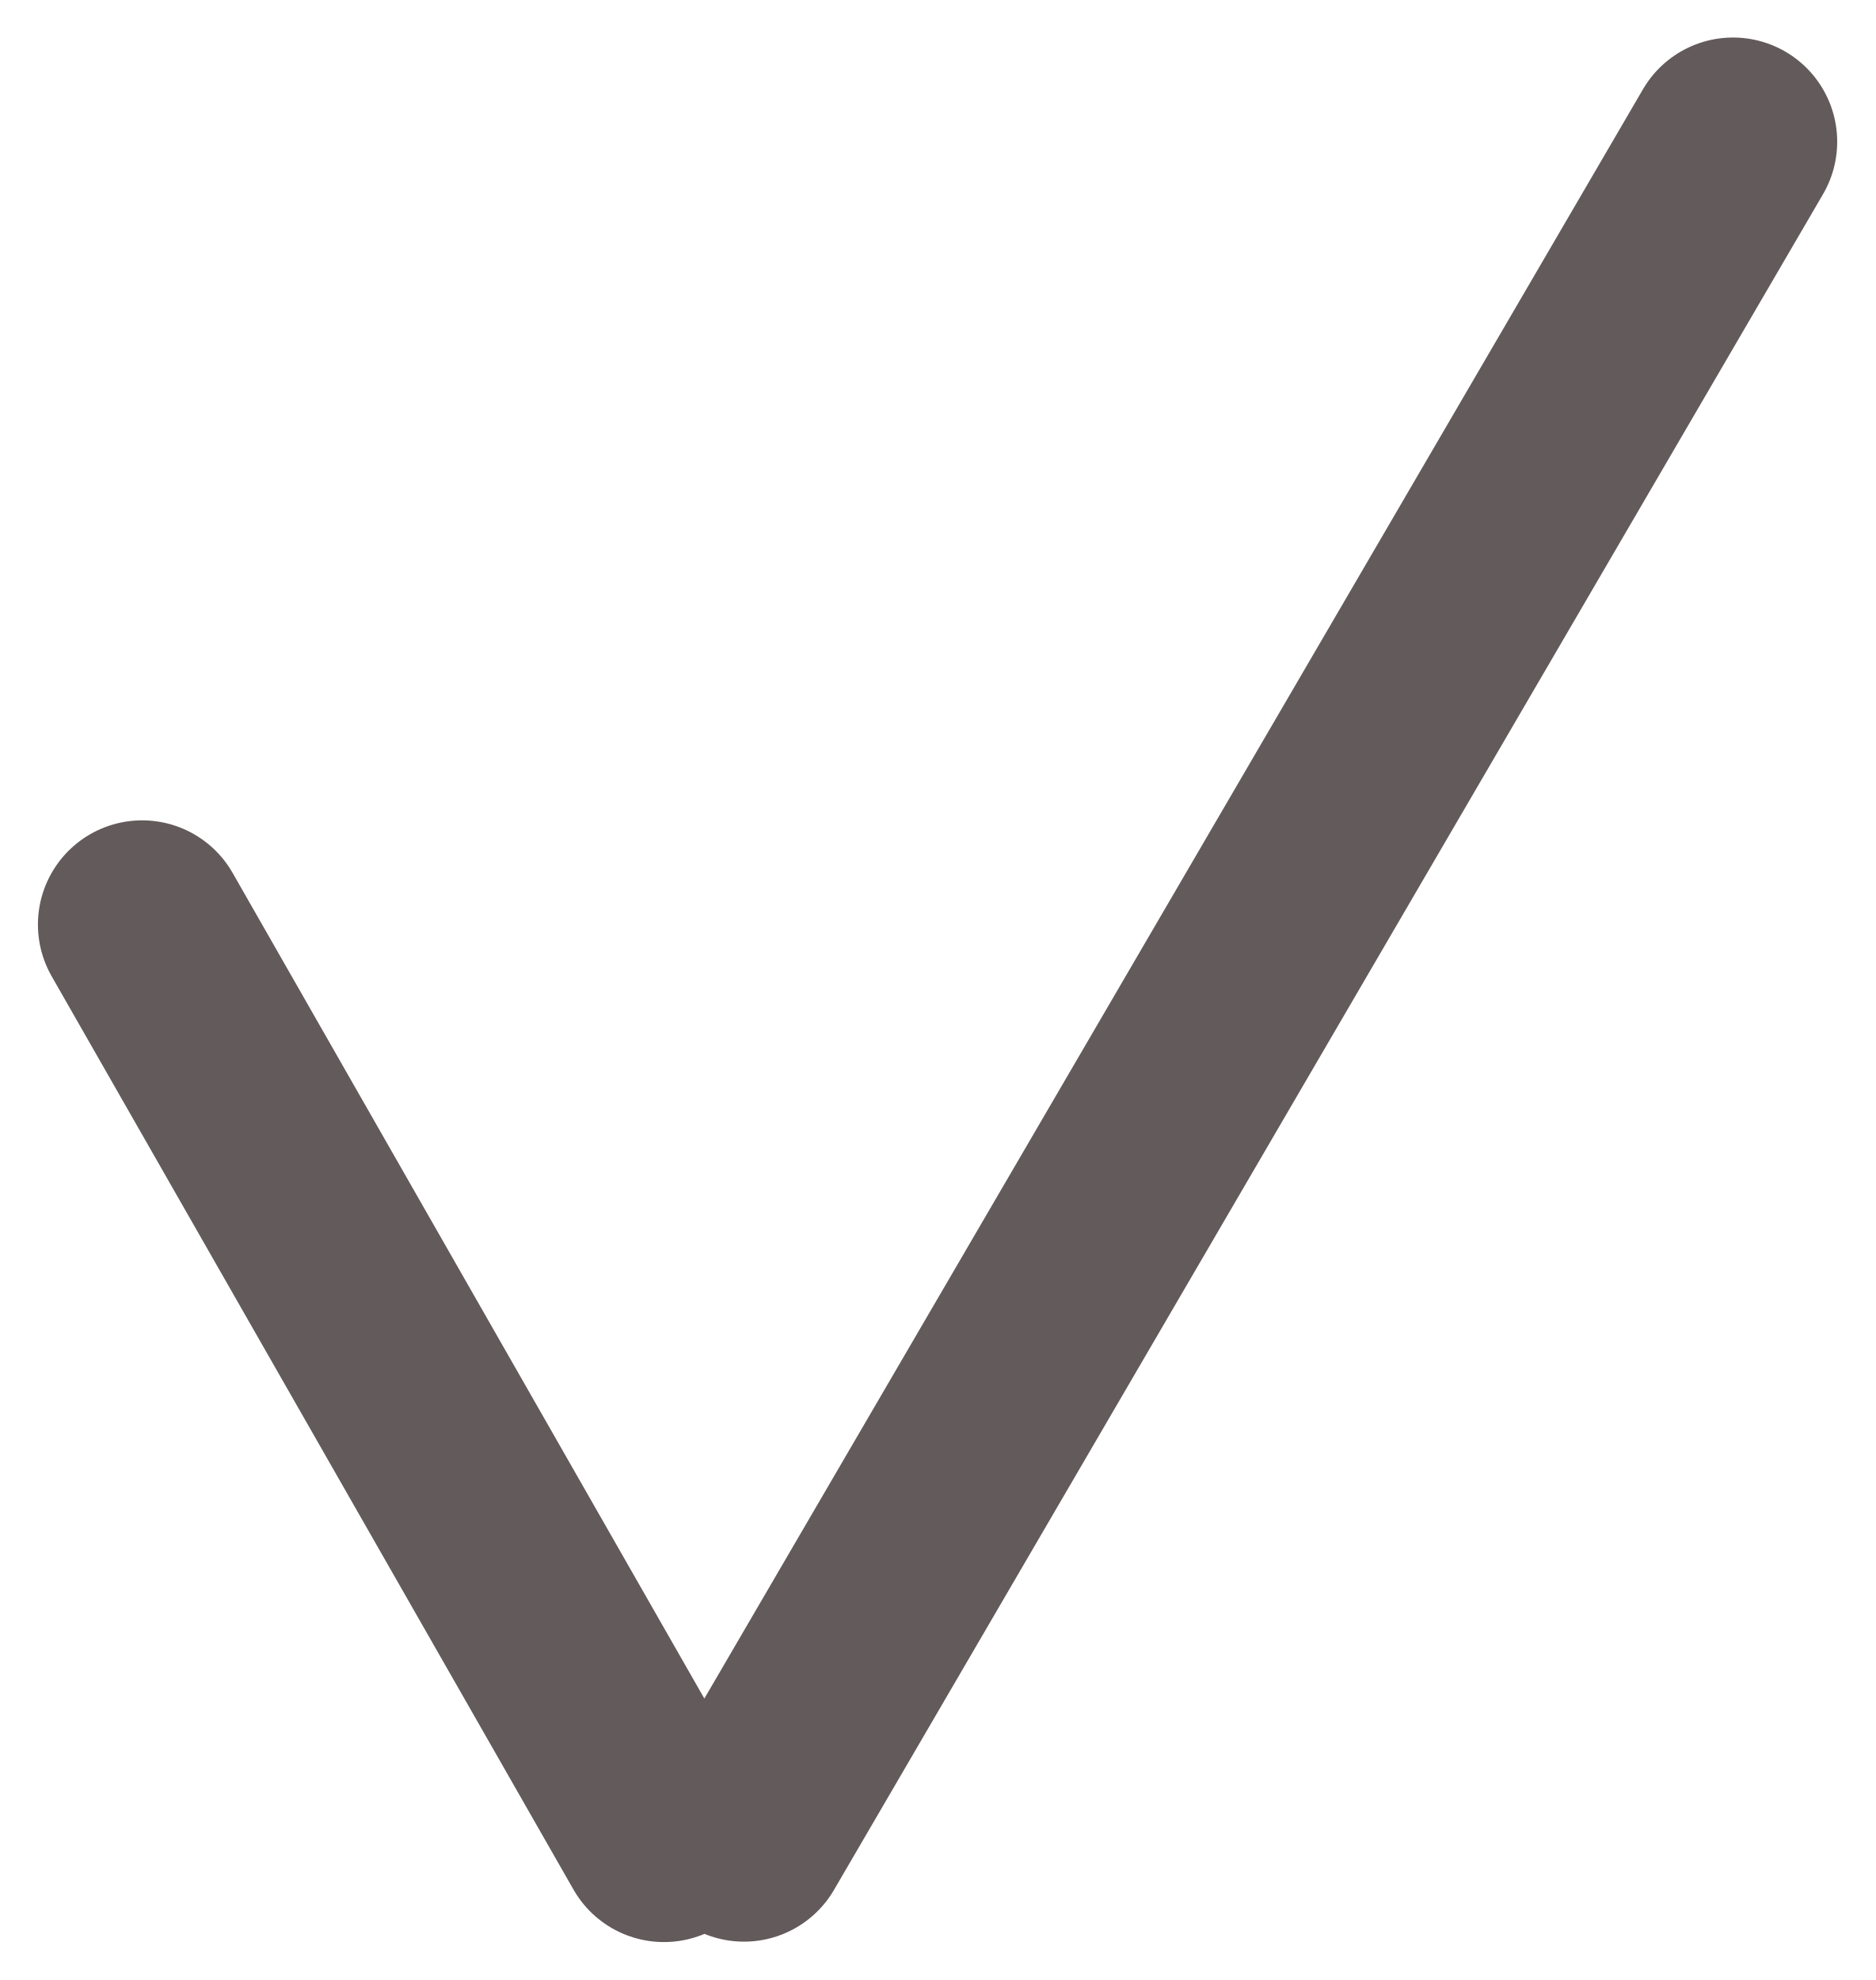
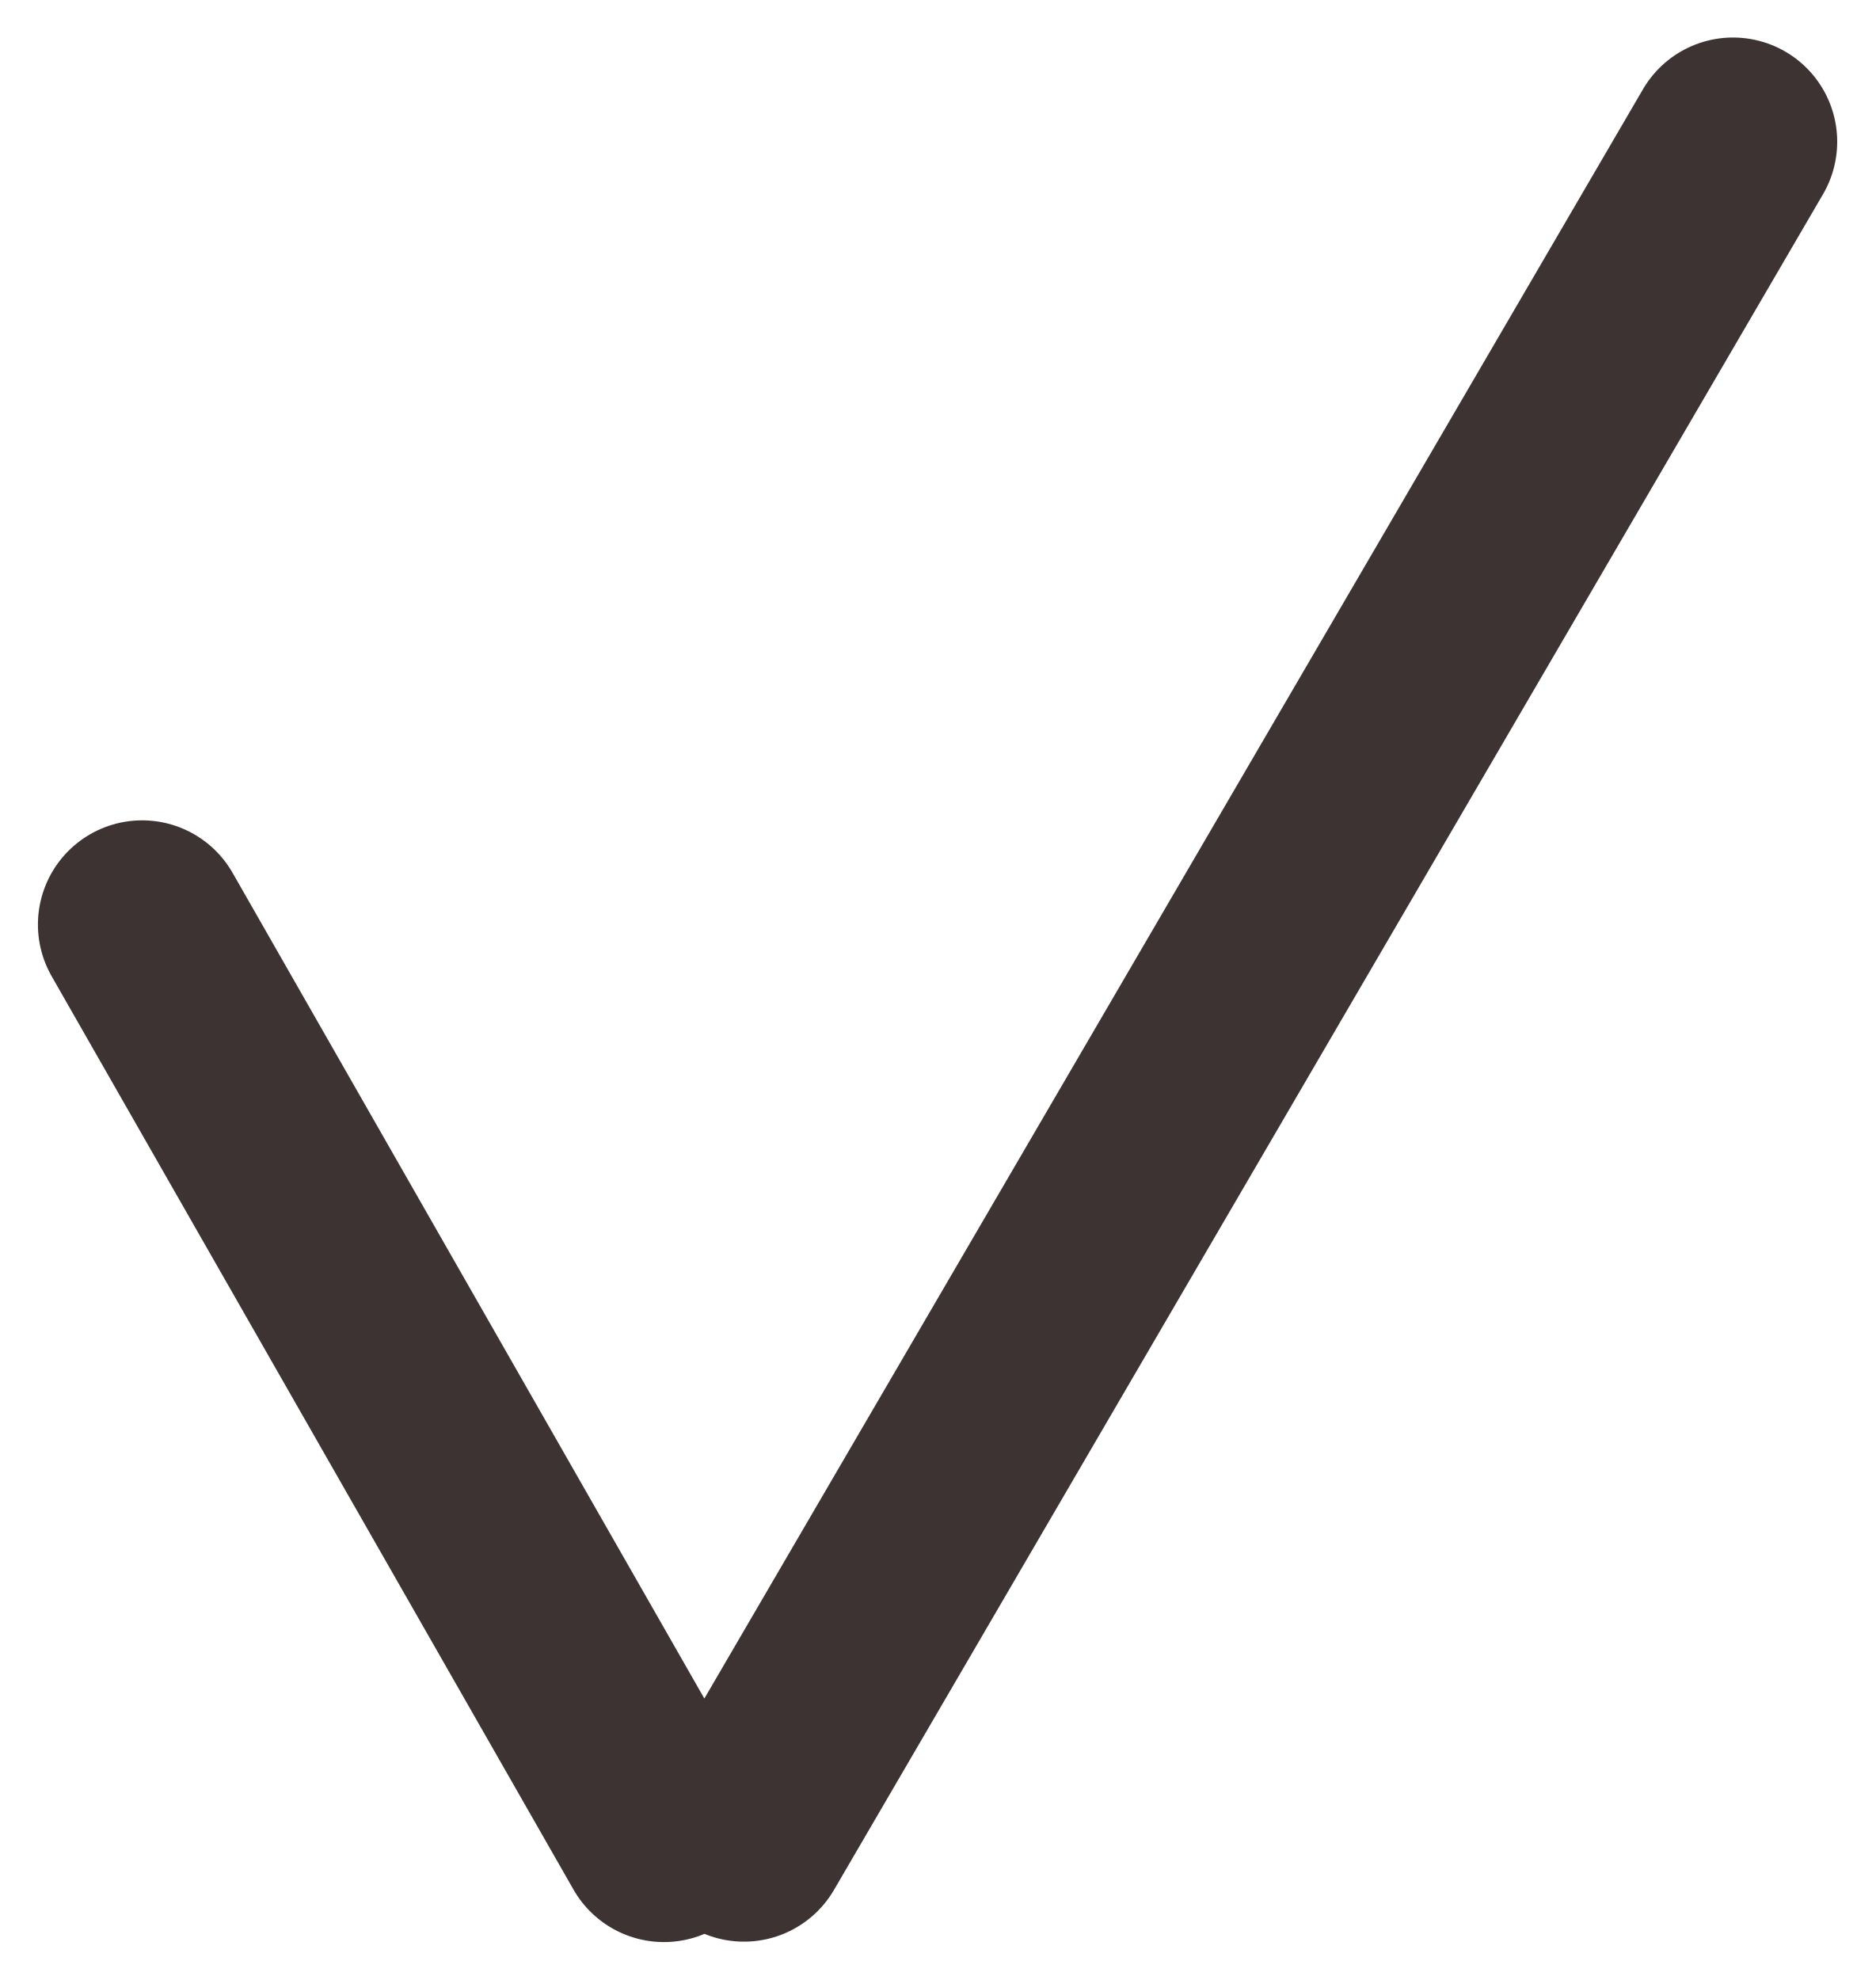
<svg xmlns="http://www.w3.org/2000/svg" width="18" height="19" fill="none">
-   <path stroke="#3D3333" stroke-linecap="round" stroke-opacity=".8" stroke-width="2" d="m1.364 8.872 5.008 8.764M7.14 17.632 16.632 1.36" />
+   <path stroke="#3D3333" stroke-linecap="round" stroke-width="2" d="m1.364 8.872 5.008 8.764M7.14 17.632 16.632 1.36" />
</svg>
